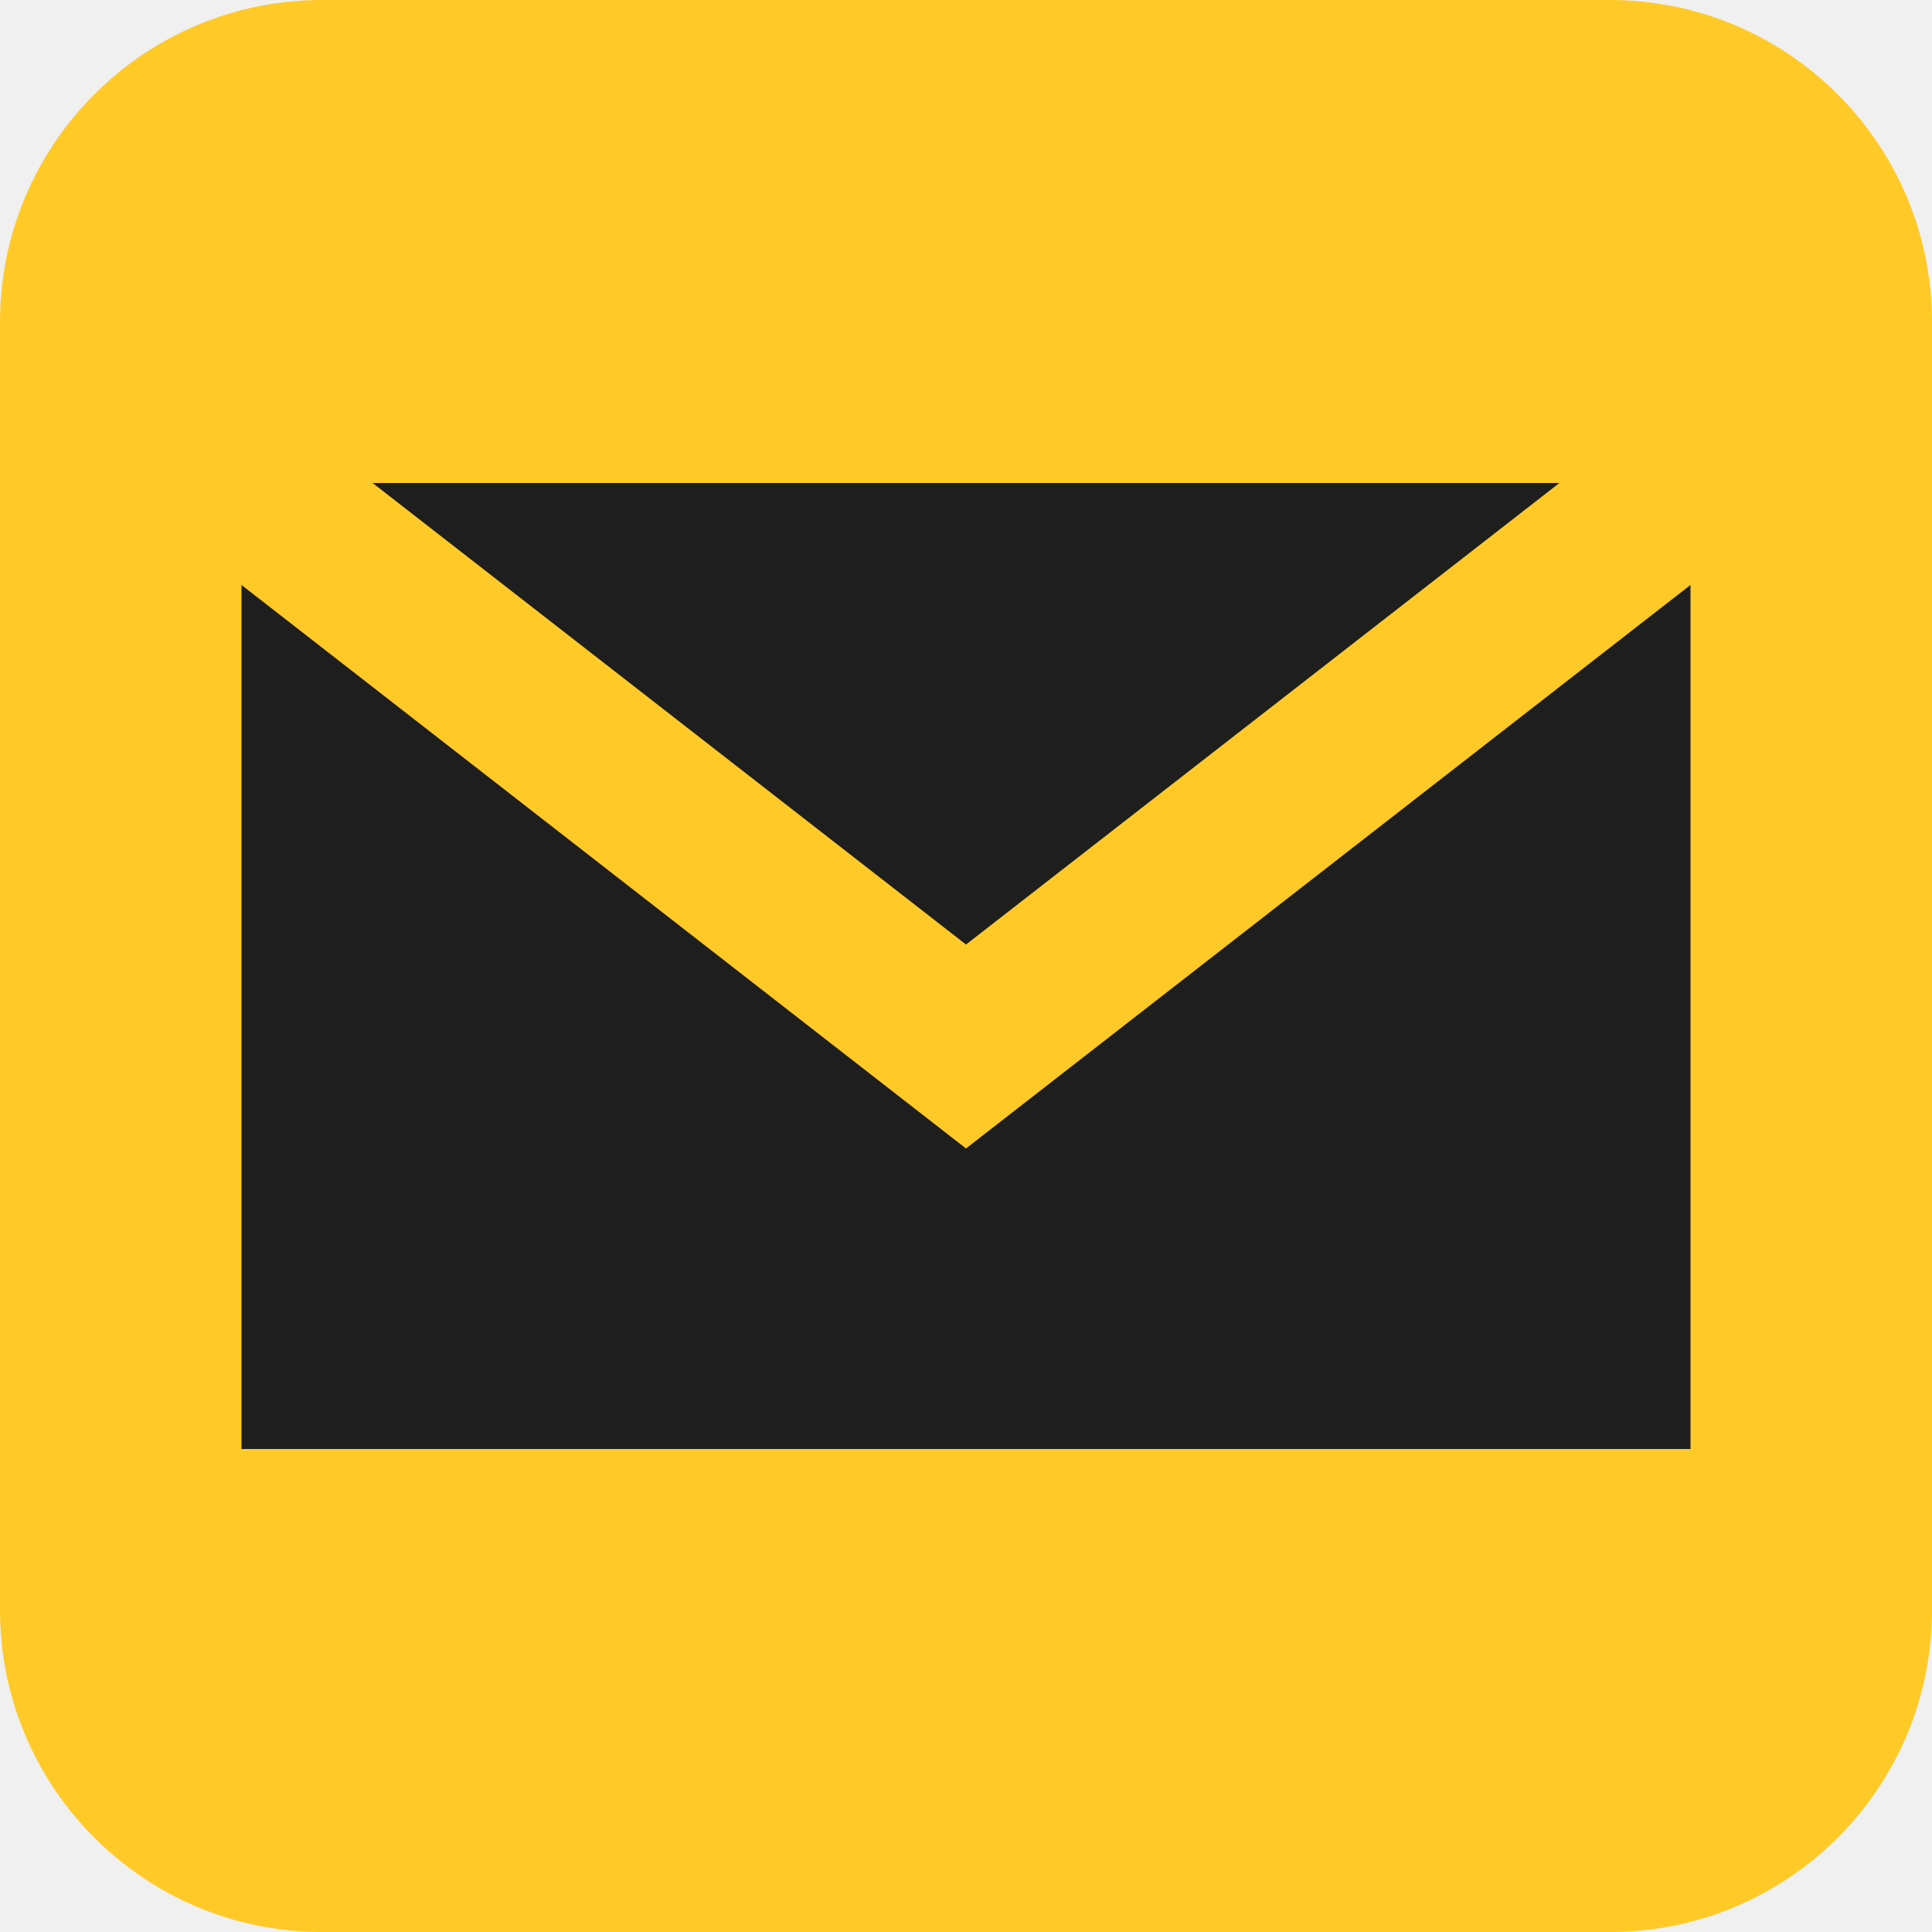
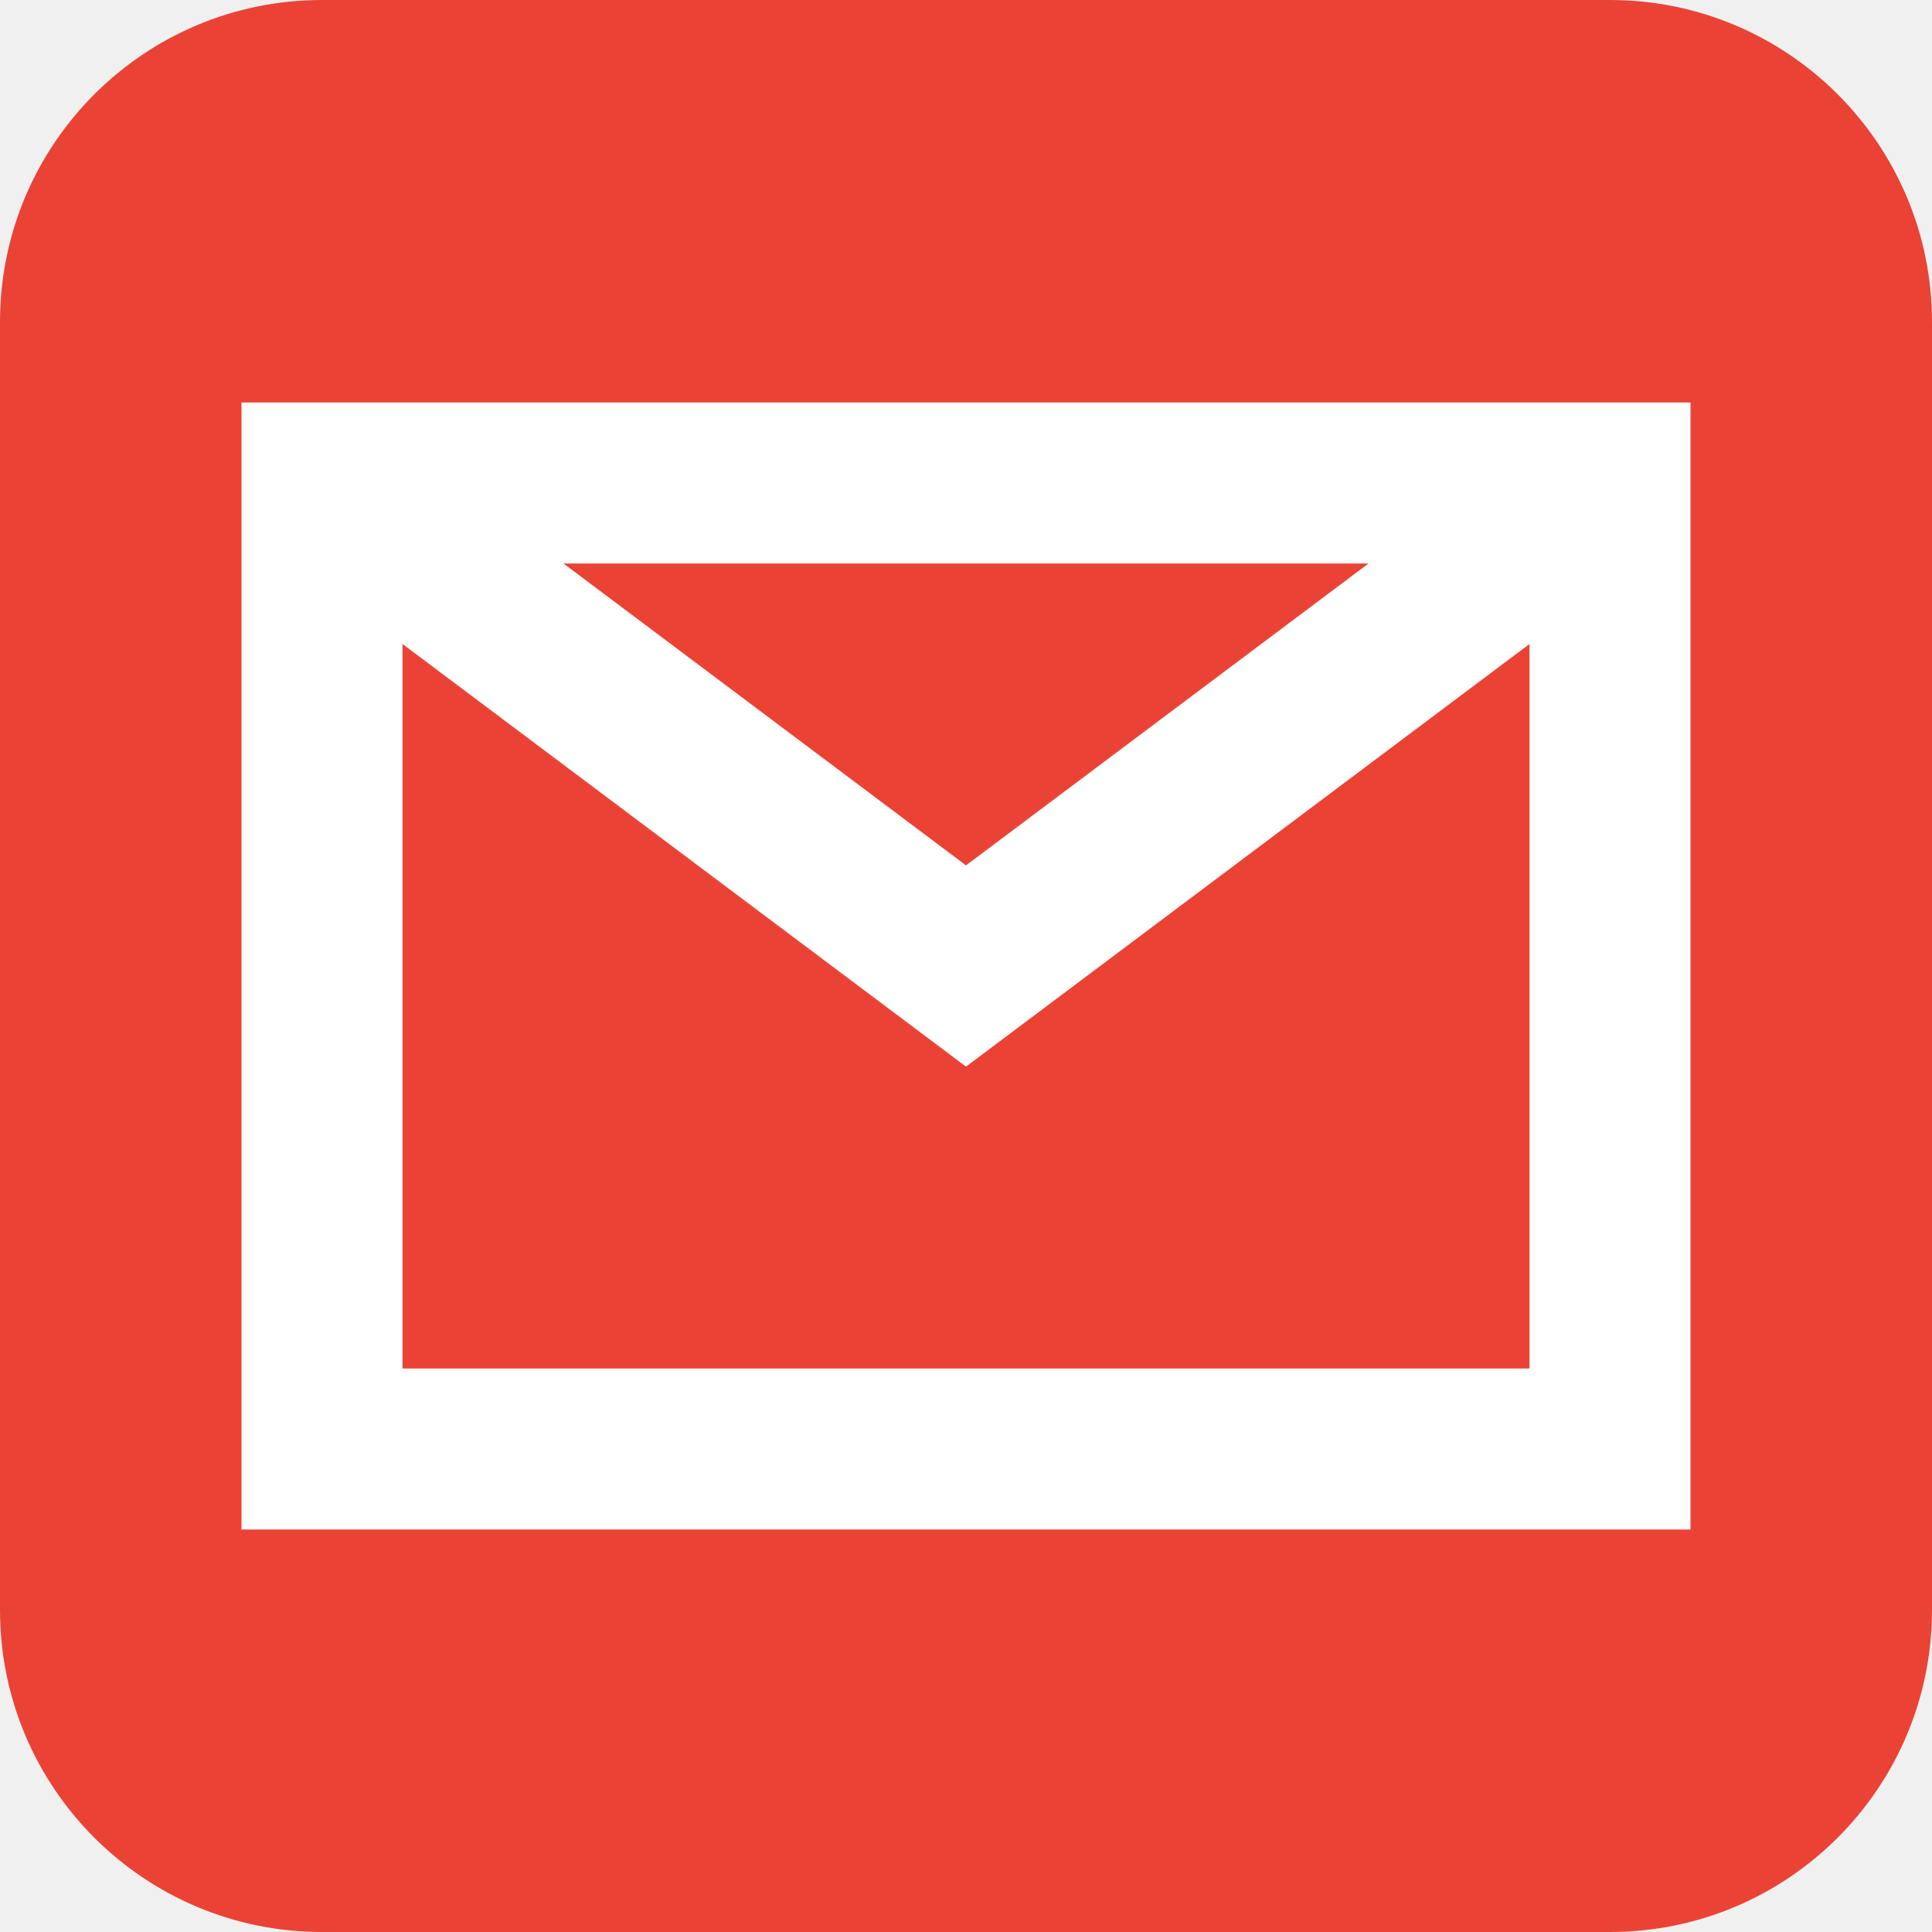
<svg xmlns="http://www.w3.org/2000/svg" viewBox="0 0 24 24">
-   <rect width="24" height="24" rx="4" fill="#ffca28" />
-   <path d="M3 6h18v12H3z" fill="#1e1e1e" />
-   <path d="M3 6l9 7 9-7" fill="none" stroke="#ffca28" stroke-width="2" />
+   <rect width="24" height="24" rx="4" fill="#EA4335" />
+   <path d="M4 6h16v12H4z" fill="none" stroke="#fff" stroke-width="2" />
+   <path d="M4 6l8 6 8-6" fill="none" stroke="#fff" stroke-width="2" />
</svg>
